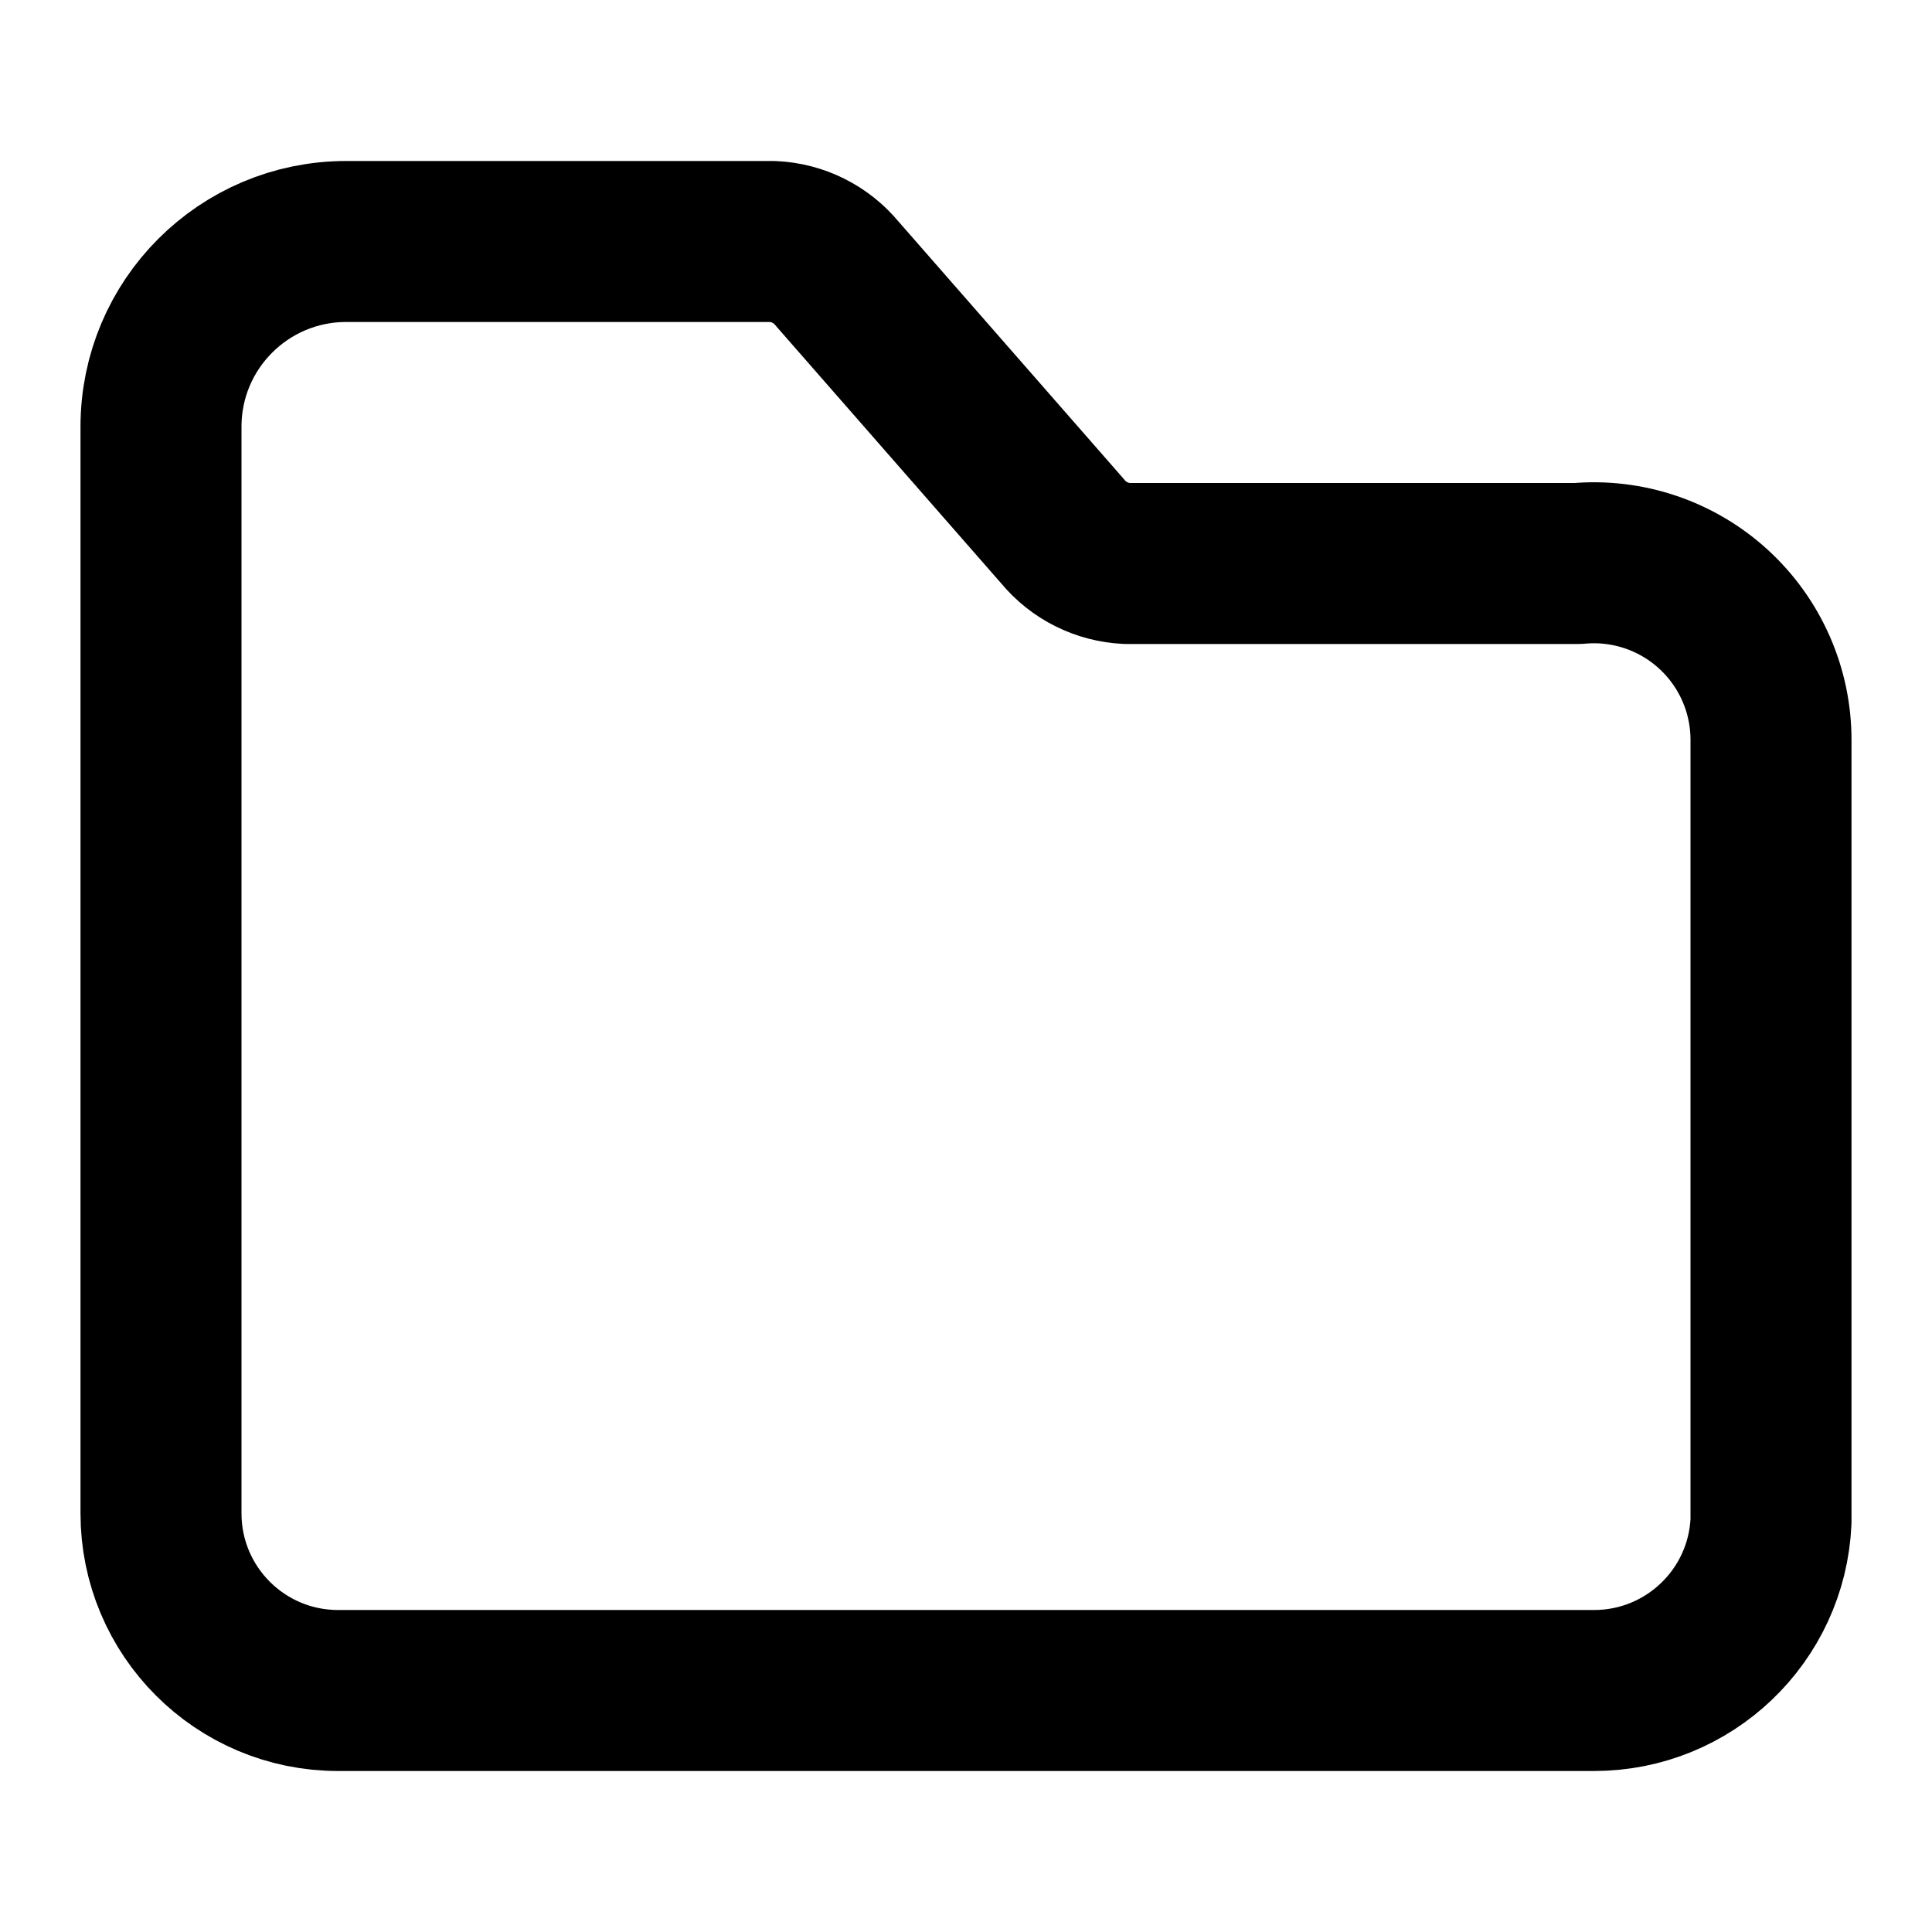
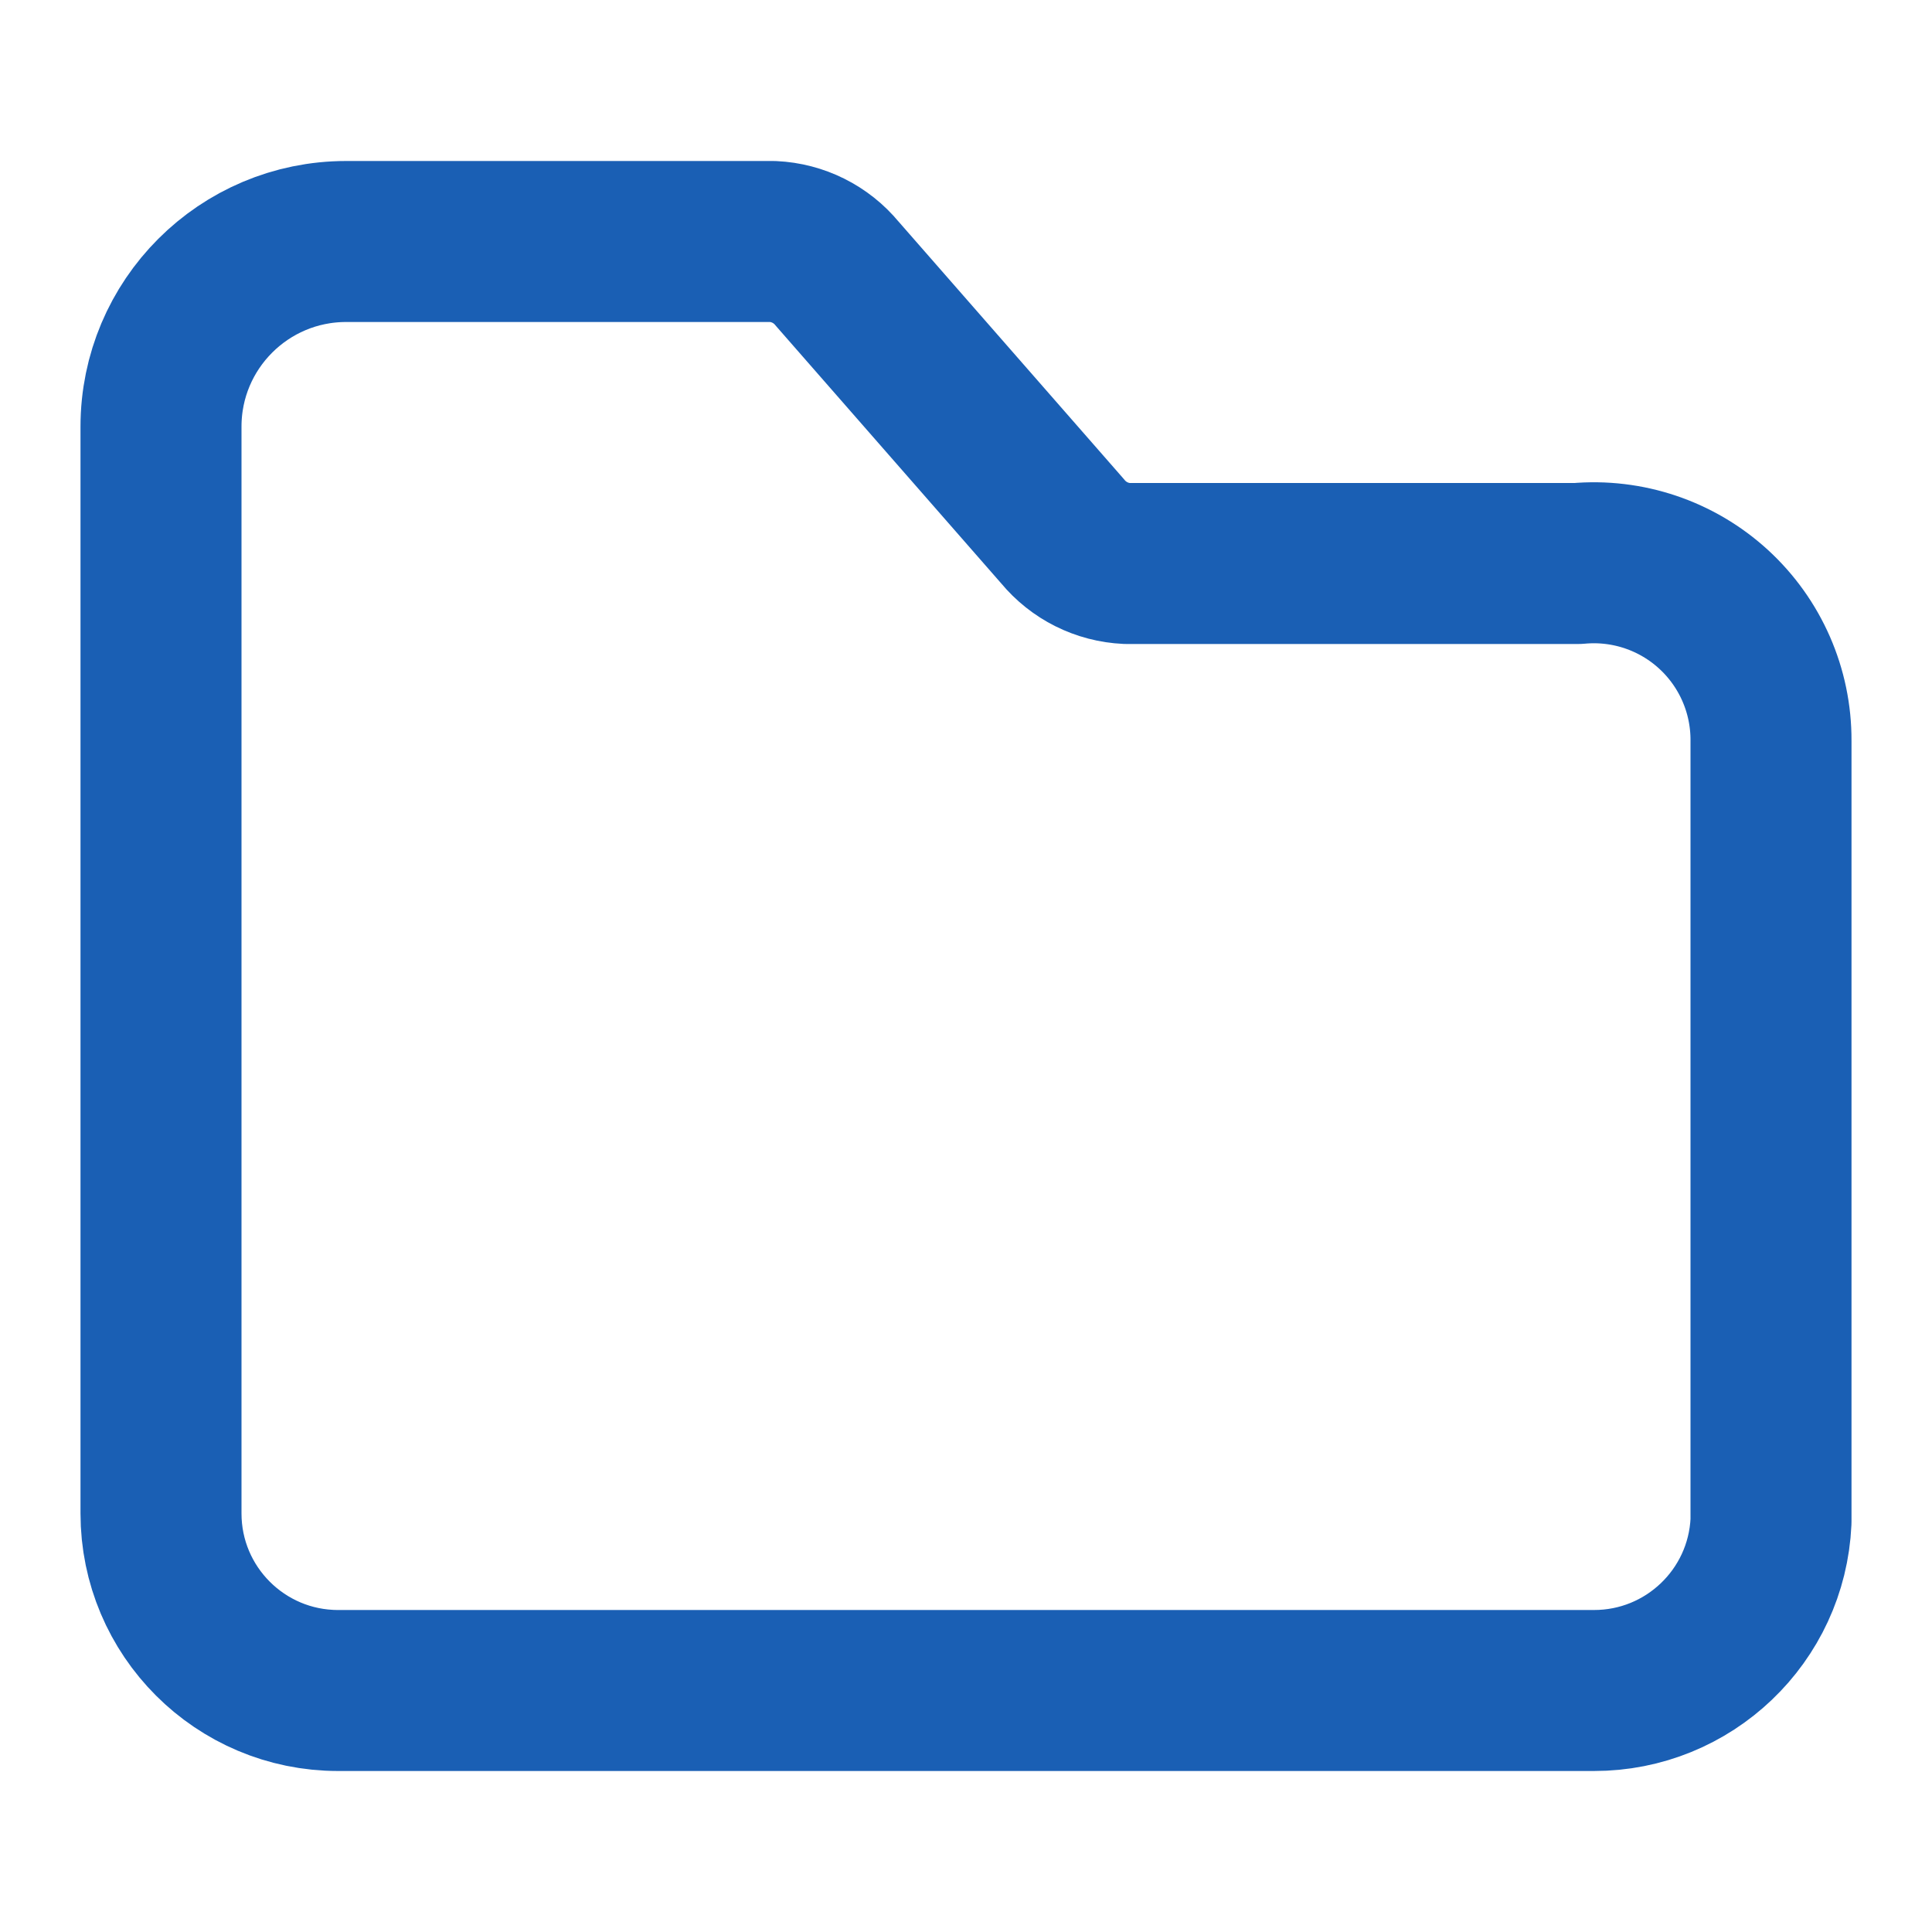
- <svg xmlns="http://www.w3.org/2000/svg" width="800px" height="800px" viewBox="0 0 24 24">
-   <g id="Complete">
-     <g id="folder">
-       <path d="M2,18.8V5.3A2.3,2.3,0,0,1,4.3,3H9.6a1.1,1.1,0,0,1,.8.4l2.8,3.2a1.1,1.1,0,0,0,.8.4h5.6A2.2,2.2,0,0,1,22,9.2v9.7A2.2,2.2,0,0,1,19.8,21H4.2A2.2,2.2,0,0,1,2,18.8Z" fill="none" stroke="#000000" stroke-linecap="round" stroke-linejoin="round" stroke-width="2" />
+ <svg xmlns="http://www.w3.org/2000/svg" width="800px" height="800px" viewBox="0 0 24 24" fill="#000000">
+   <g id="SVGRepo_bgCarrier" stroke-width="0" />
+   <g id="SVGRepo_tracerCarrier" stroke-linecap="round" stroke-linejoin="round" />
+   <g id="SVGRepo_iconCarrier">
+     <g id="Complete">
+       <g id="folder">
+         <path d="M2,18.8V5.3A2.3,2.3,0,0,1,4.3,3H9.6a1.1,1.1,0,0,1,.8.4l2.8,3.2a1.1,1.1,0,0,0,.8.4h5.6A2.2,2.2,0,0,1,22,9.2v9.7A2.2,2.2,0,0,1,19.8,21H4.2A2.2,2.2,0,0,1,2,18.8Z" fill="none" stroke="#1a5fb4" stroke-linecap="round" stroke-linejoin="round" stroke-width="2" />
+       </g>
    </g>
  </g>
</svg>
